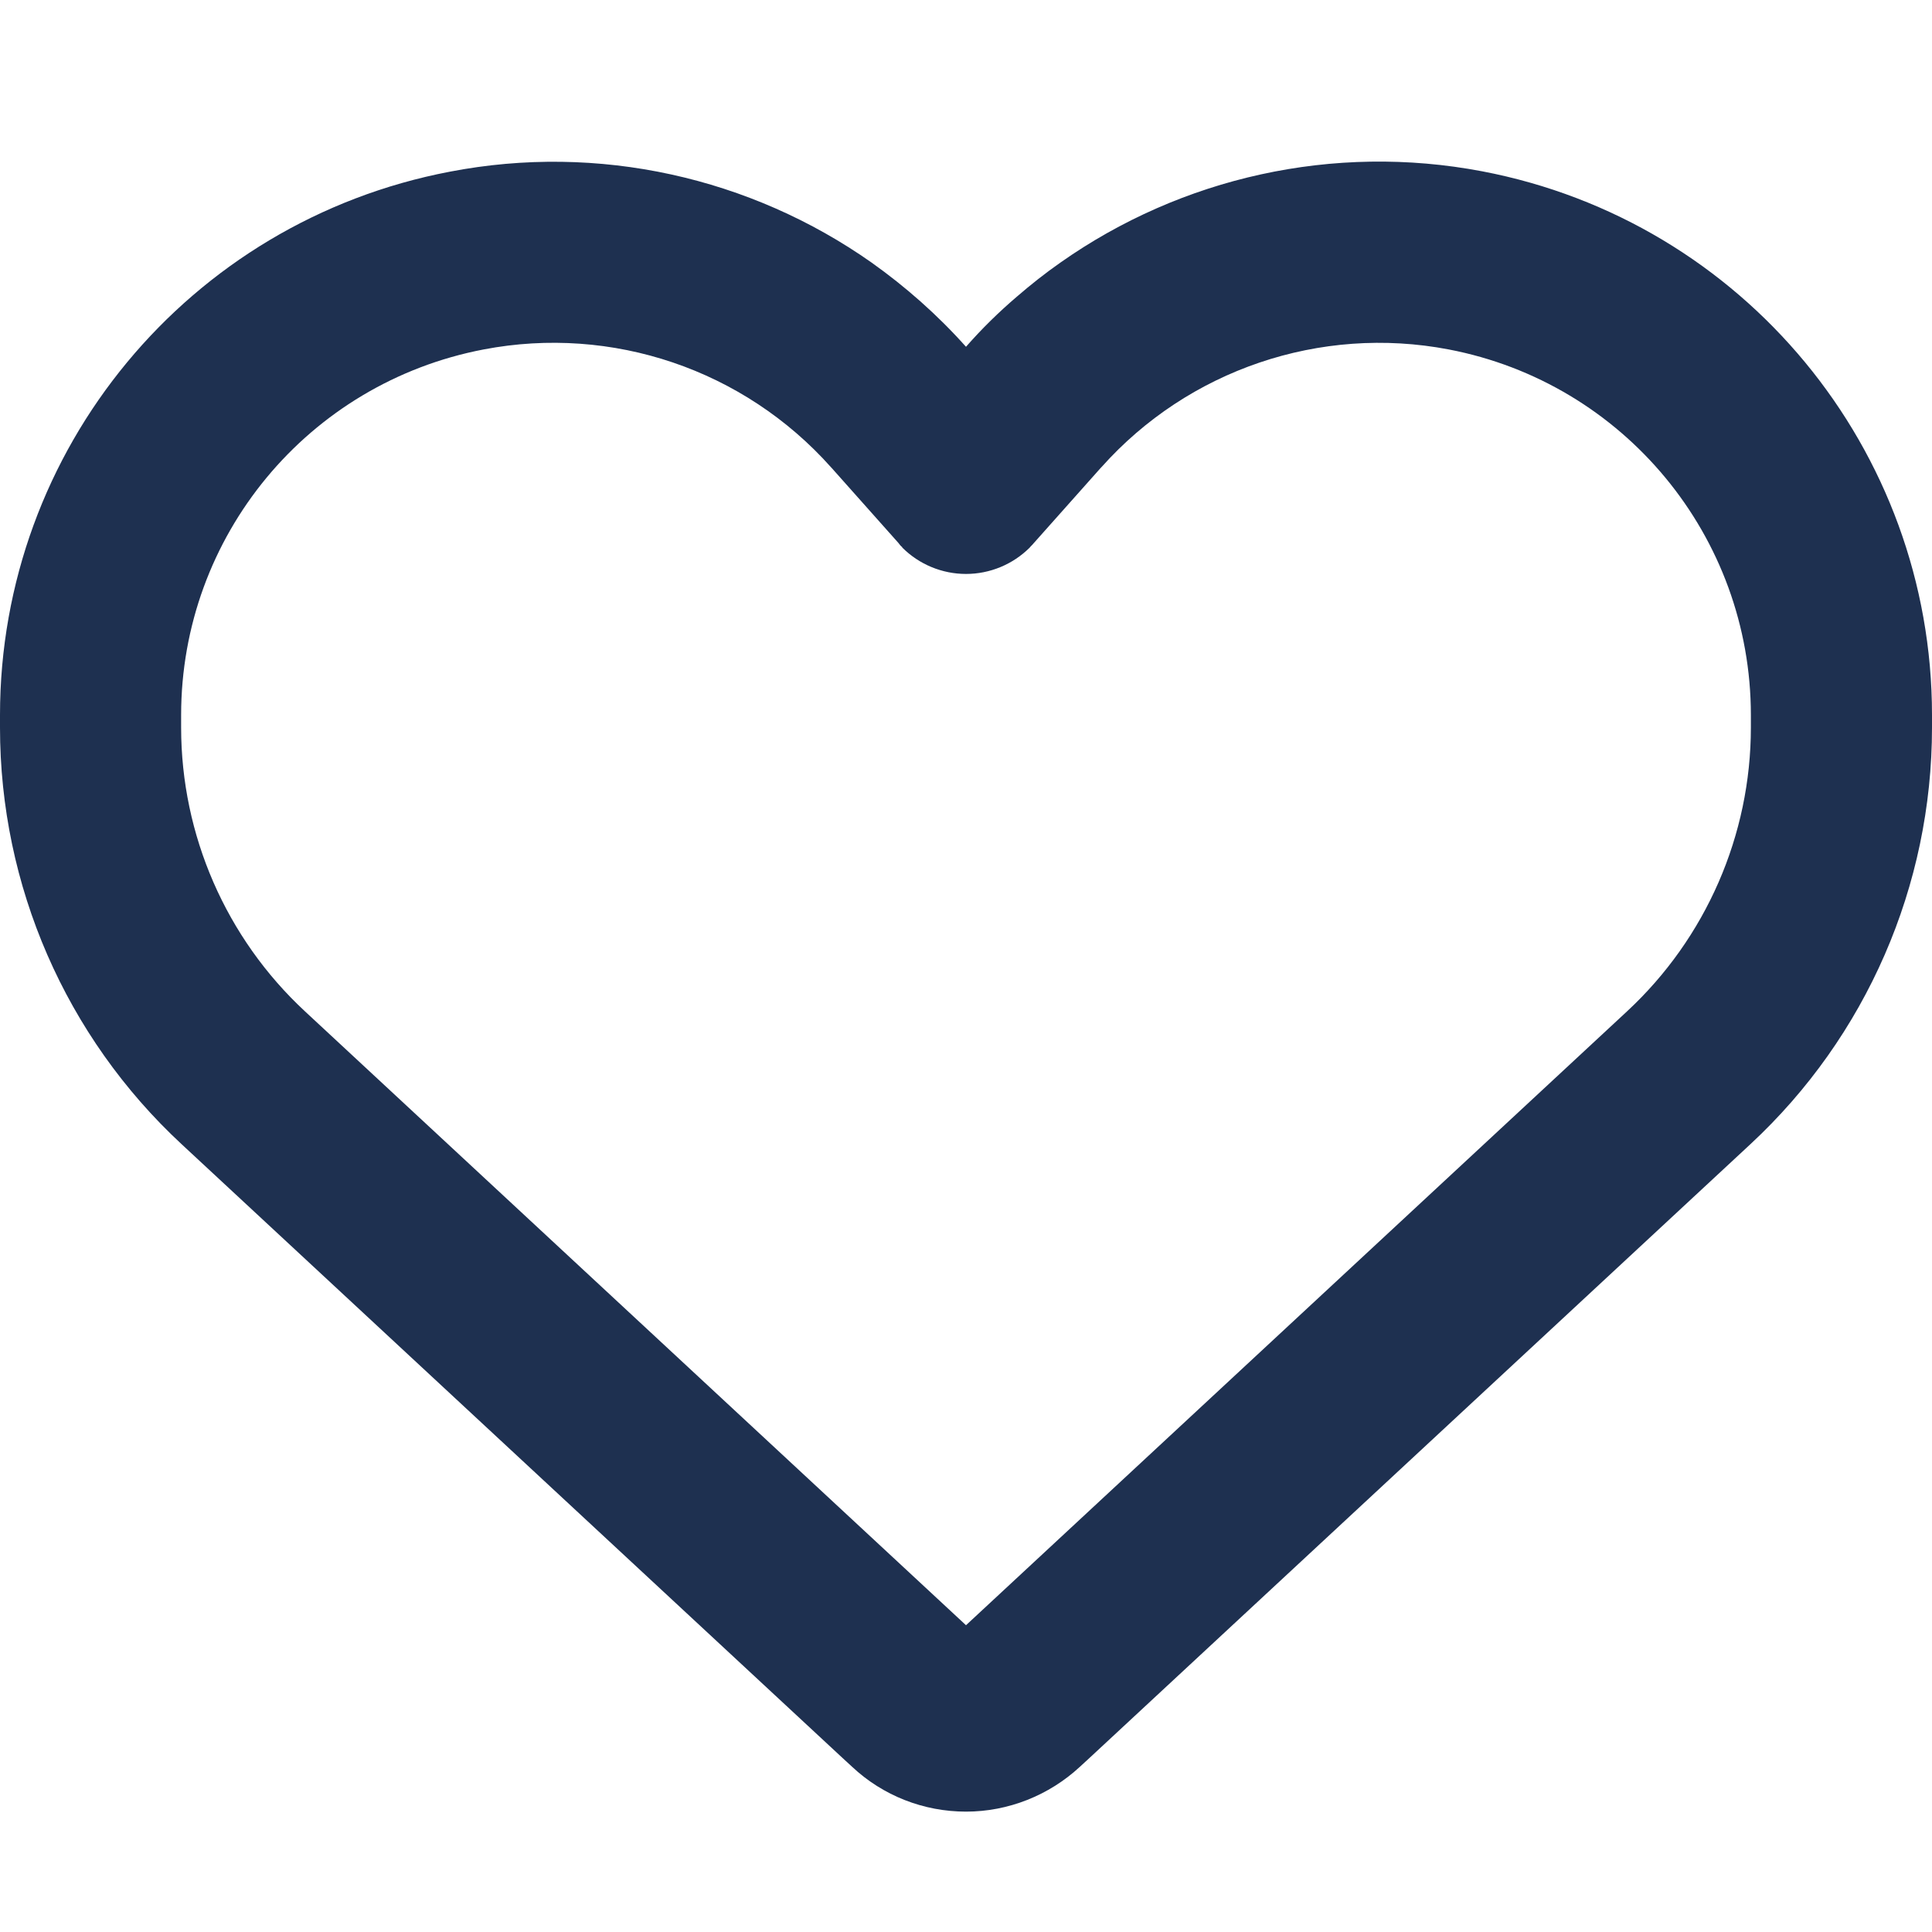
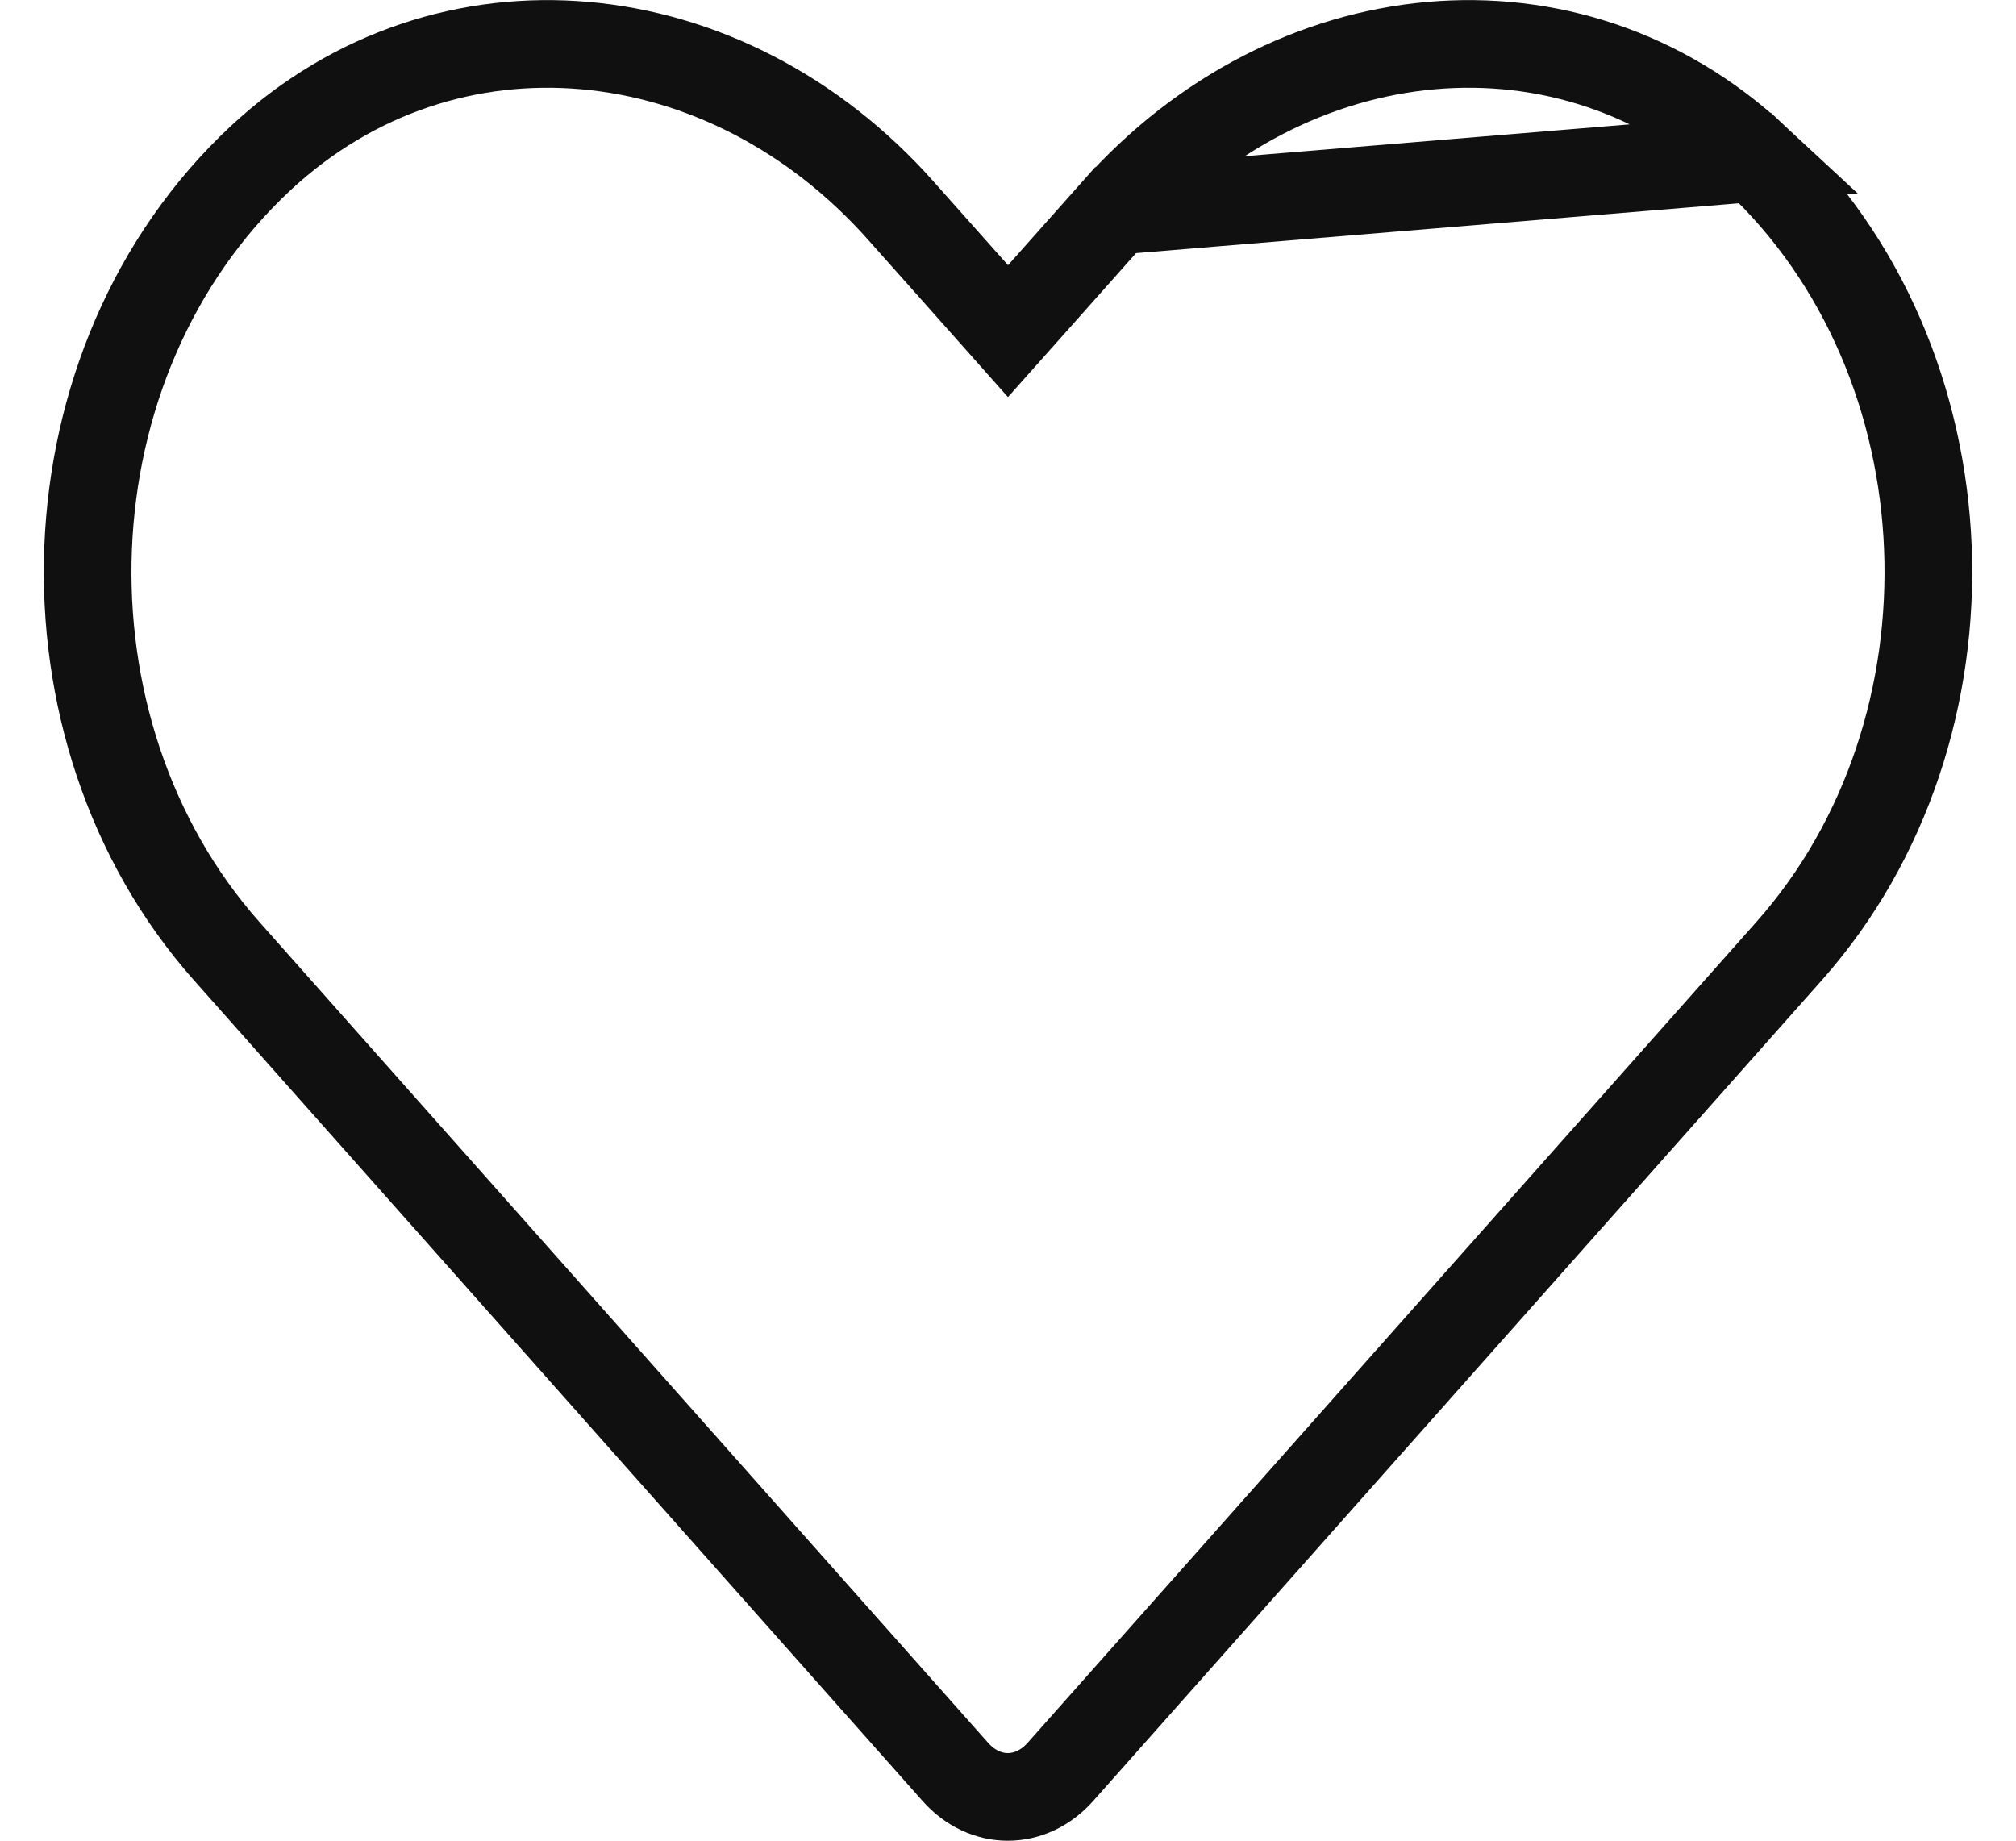
- <svg xmlns="http://www.w3.org/2000/svg" height="16" width="16" viewBox="0 0 512 512">
-   <path opacity="1" fill="#1E3050" d="M225.8 468.2l-2.5-2.3L48.1 303.2C17.4 274.7 0 234.7 0 192.8v-3.3c0-70.4 50-130.8 119.2-144C158.6 37.9 198.9 47 231 69.6c9 6.4 17.4 13.8 25 22.3c4.2-4.8 8.7-9.2 13.5-13.3c3.7-3.2 7.5-6.2 11.5-9c0 0 0 0 0 0C313.1 47 353.4 37.9 392.8 45.4C462 58.6 512 119.1 512 189.5v3.3c0 41.9-17.4 81.9-48.1 110.4L288.7 465.9l-2.5 2.3c-8.2 7.6-19 11.9-30.2 11.9s-22-4.2-30.2-11.9zM239.1 145c-.4-.3-.7-.7-1-1.1l-17.8-20c0 0-.1-.1-.1-.1c0 0 0 0 0 0c-23.1-25.9-58-37.7-92-31.2C81.6 101.5 48 142.1 48 189.5v3.3c0 28.5 11.9 55.8 32.8 75.2L256 430.7 431.2 268c20.9-19.4 32.8-46.7 32.8-75.2v-3.3c0-47.3-33.6-88-80.1-96.9c-34-6.5-69 5.4-92 31.2c0 0 0 0-.1 .1s0 0-.1 .1l-17.8 20c-.3 .4-.7 .7-1 1.1c-4.5 4.5-10.6 7-16.9 7s-12.4-2.5-16.9-7z" />
+ <svg xmlns="http://www.w3.org/2000/svg" width="23" height="21" viewBox="0 0 23 21" fill="none">
+   <g id="Status=Status3">
+     <path id="Vector" d="M12.721 2.406L12.72 2.406L11.874 3.358L11.5 3.778L11.127 3.358L10.28 2.406L10.28 2.406C8.282 0.153 5.097 -0.169 2.976 1.802C0.482 4.125 0.345 8.324 2.585 10.85L10.899 20.215C10.899 20.215 10.899 20.215 10.899 20.215C11.237 20.596 11.759 20.596 12.098 20.215C12.098 20.215 12.098 20.215 12.098 20.215L20.412 10.85L20.412 10.85C22.656 8.324 22.518 4.125 20.024 1.802L12.721 2.406ZM12.721 2.406C14.722 0.153 17.903 -0.169 20.024 1.802L12.721 2.406Z" stroke="#101010" />
+   </g>
</svg>
